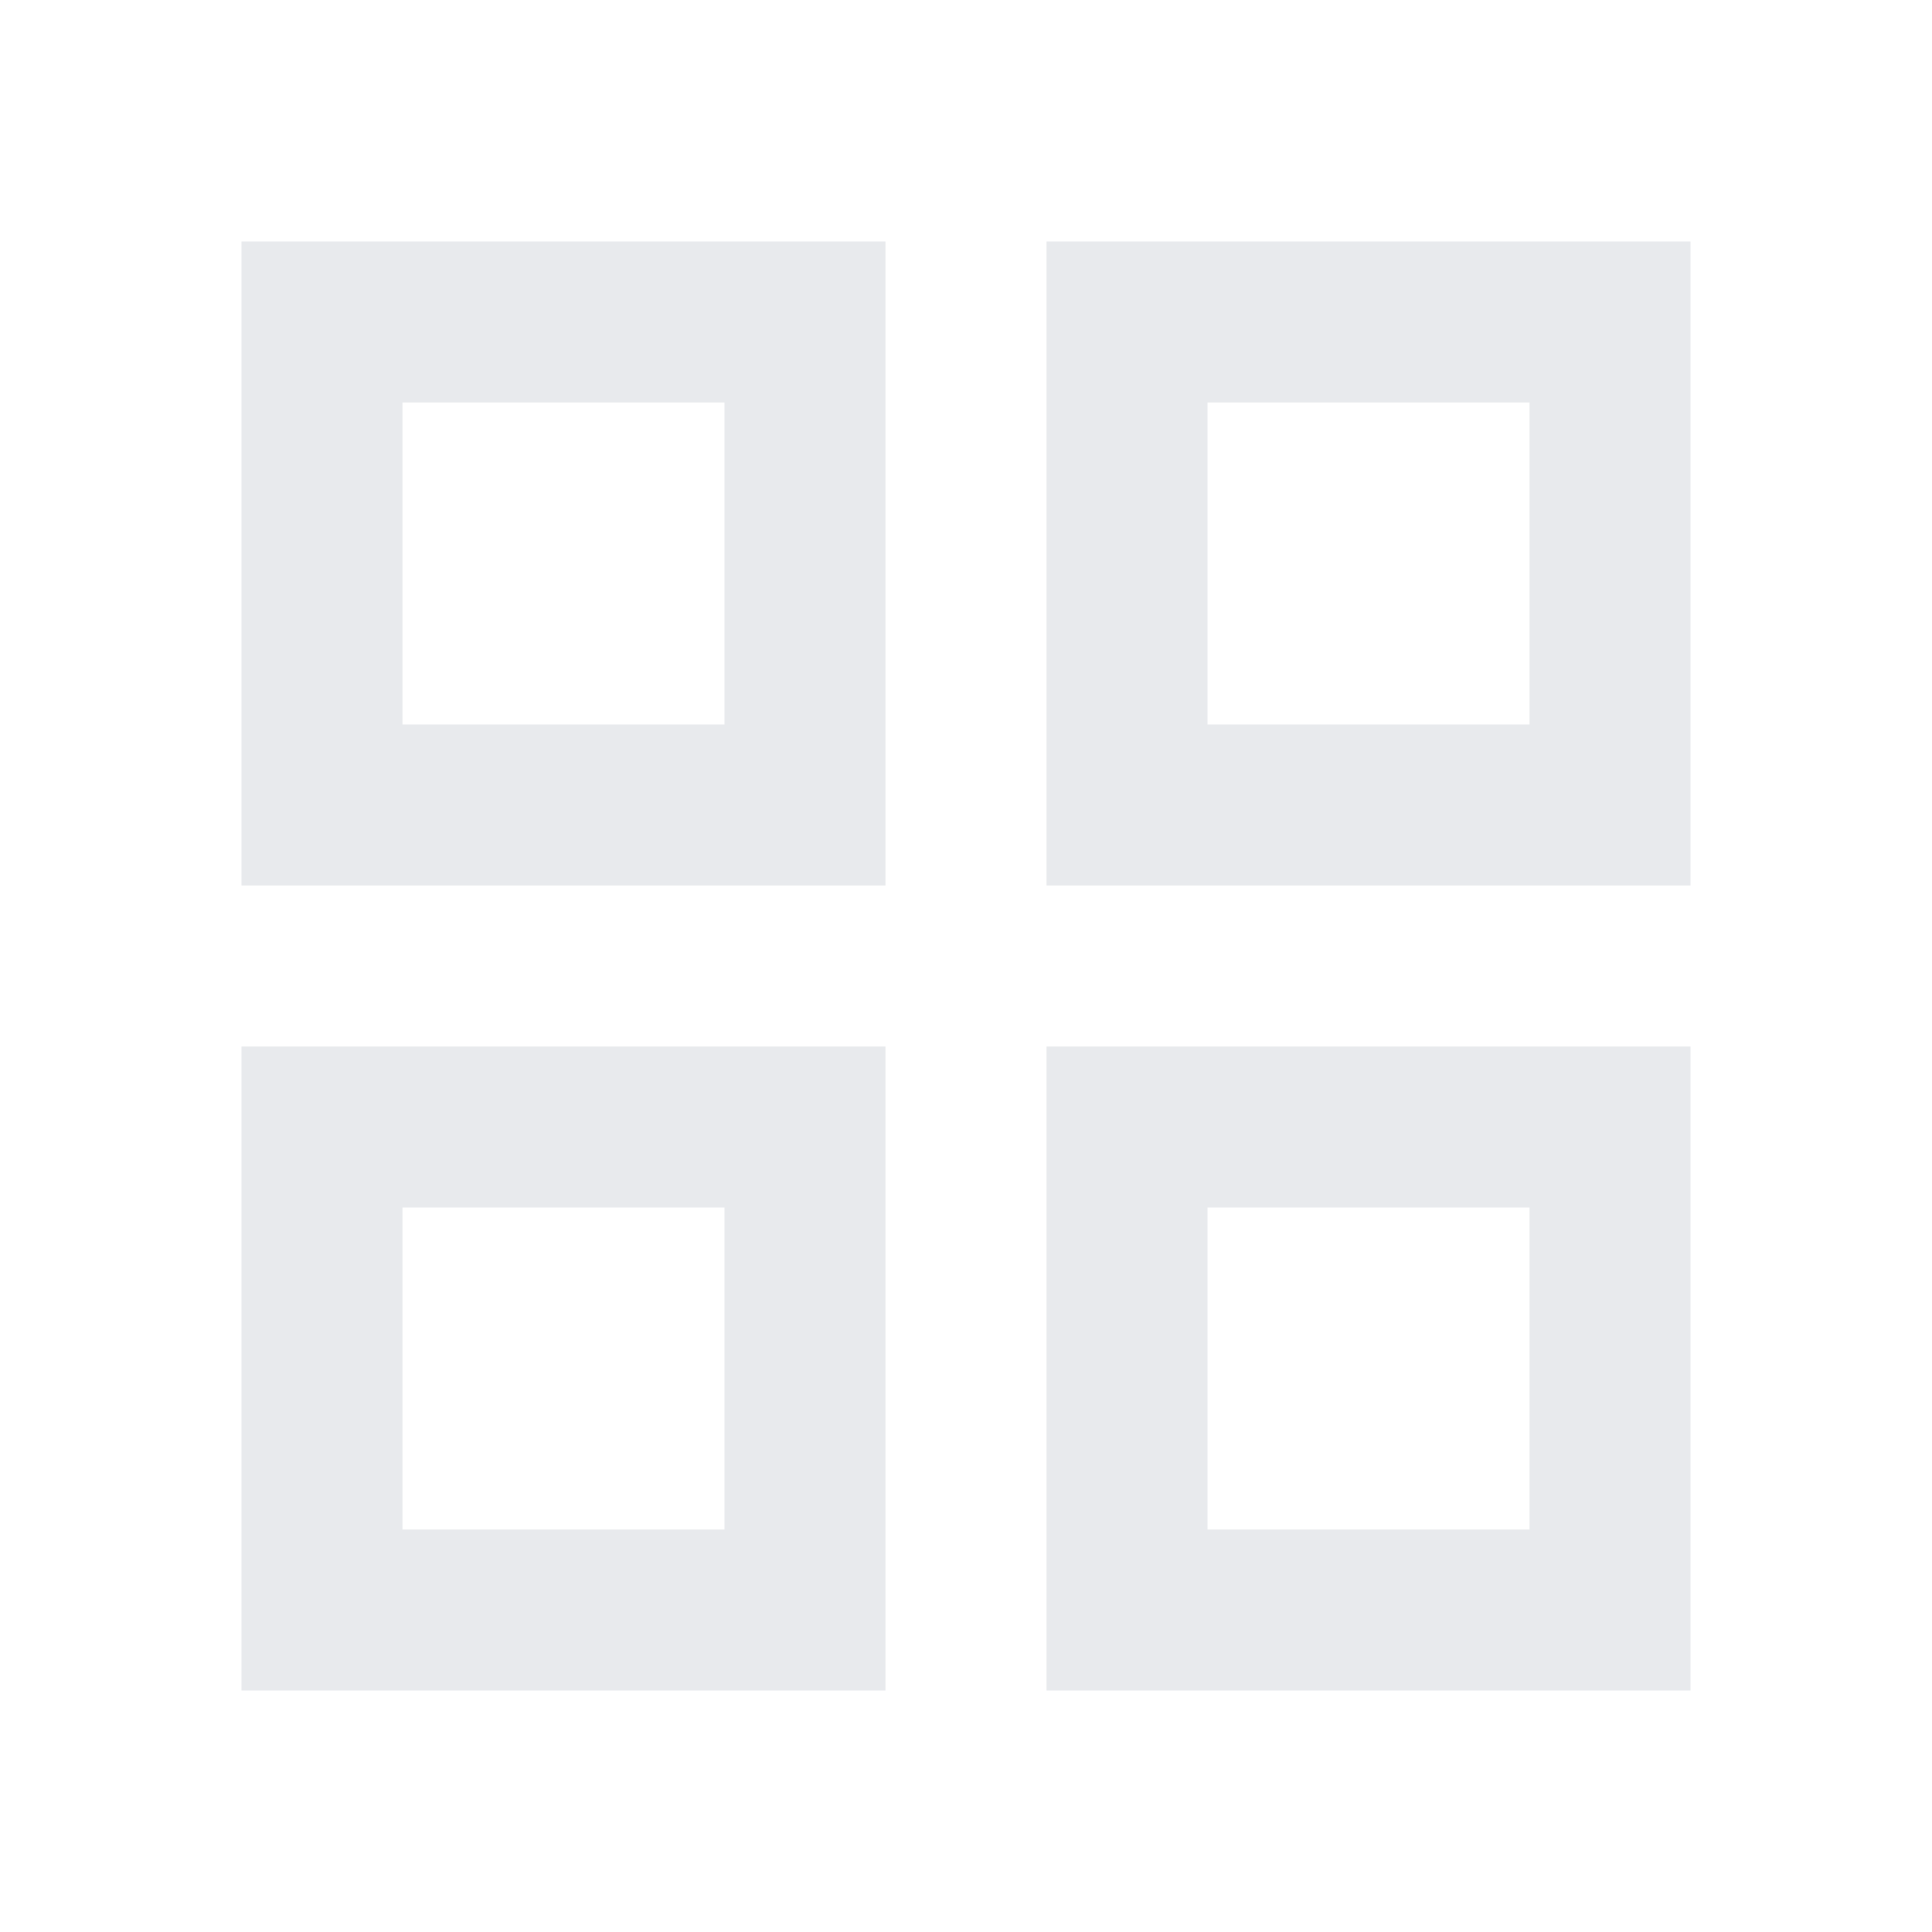
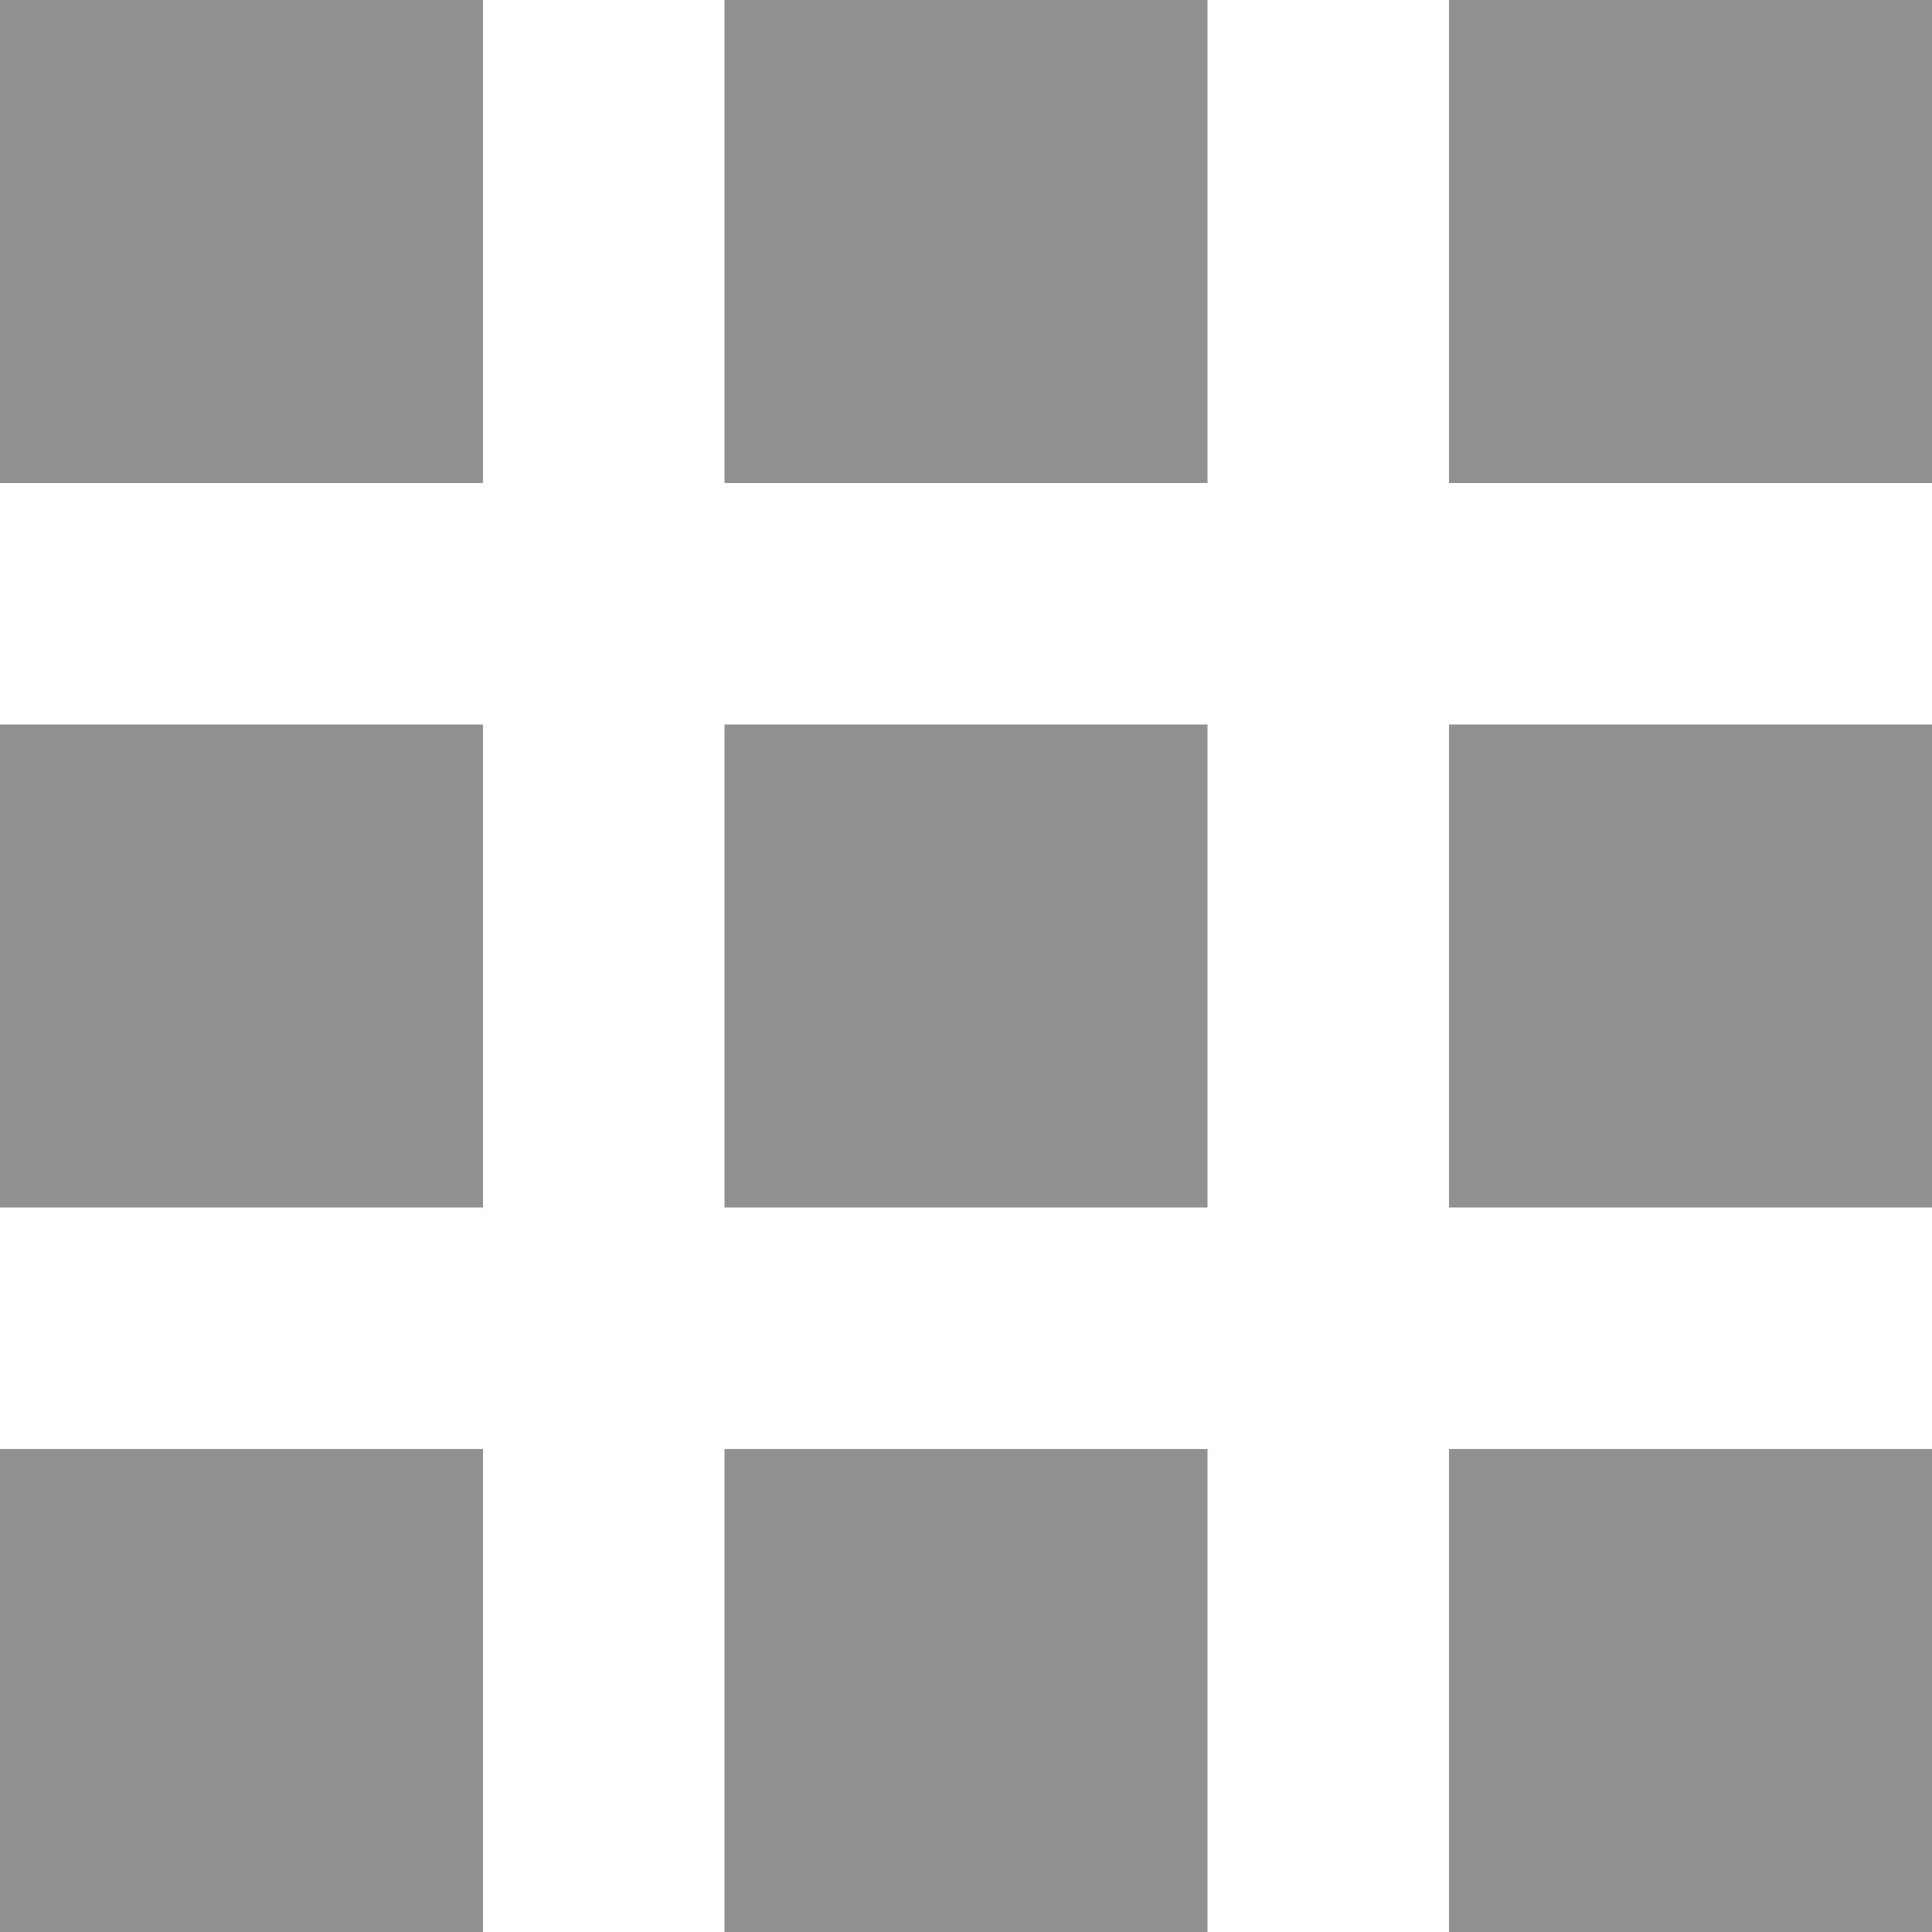
- <svg xmlns="http://www.w3.org/2000/svg" height="24px" viewBox="0 -960 960 960" width="24px" fill="#e8eaed">
-   <path d="M120-520v-320h320v320H120Zm0 400v-320h320v320H120Zm400-400v-320h320v320H520Zm0 400v-320h320v320H520ZM200-600h160v-160H200v160Zm400 0h160v-160H600v160Zm0 400h160v-160H600v160Zm-400 0h160v-160H200v160Zm400-400Zm0 240Zm-240 0Zm0-240Z" />
+ <svg xmlns="http://www.w3.org/2000/svg" width="24" height="24" viewBox="0 0 24 24" fill="none">
+   <path d="M6 6H0V0H6V6ZM15 0H9V6H15V0ZM24 0H18V6H24V0ZM6 9H0V15H6V9ZM15 9H9V15H15V9ZM24 9H18V15H24V9ZM6 18H0V24H6V18ZM15 18H9V24H15V18ZM24 18H18V24H24V18Z" fill="#909090" />
</svg>
